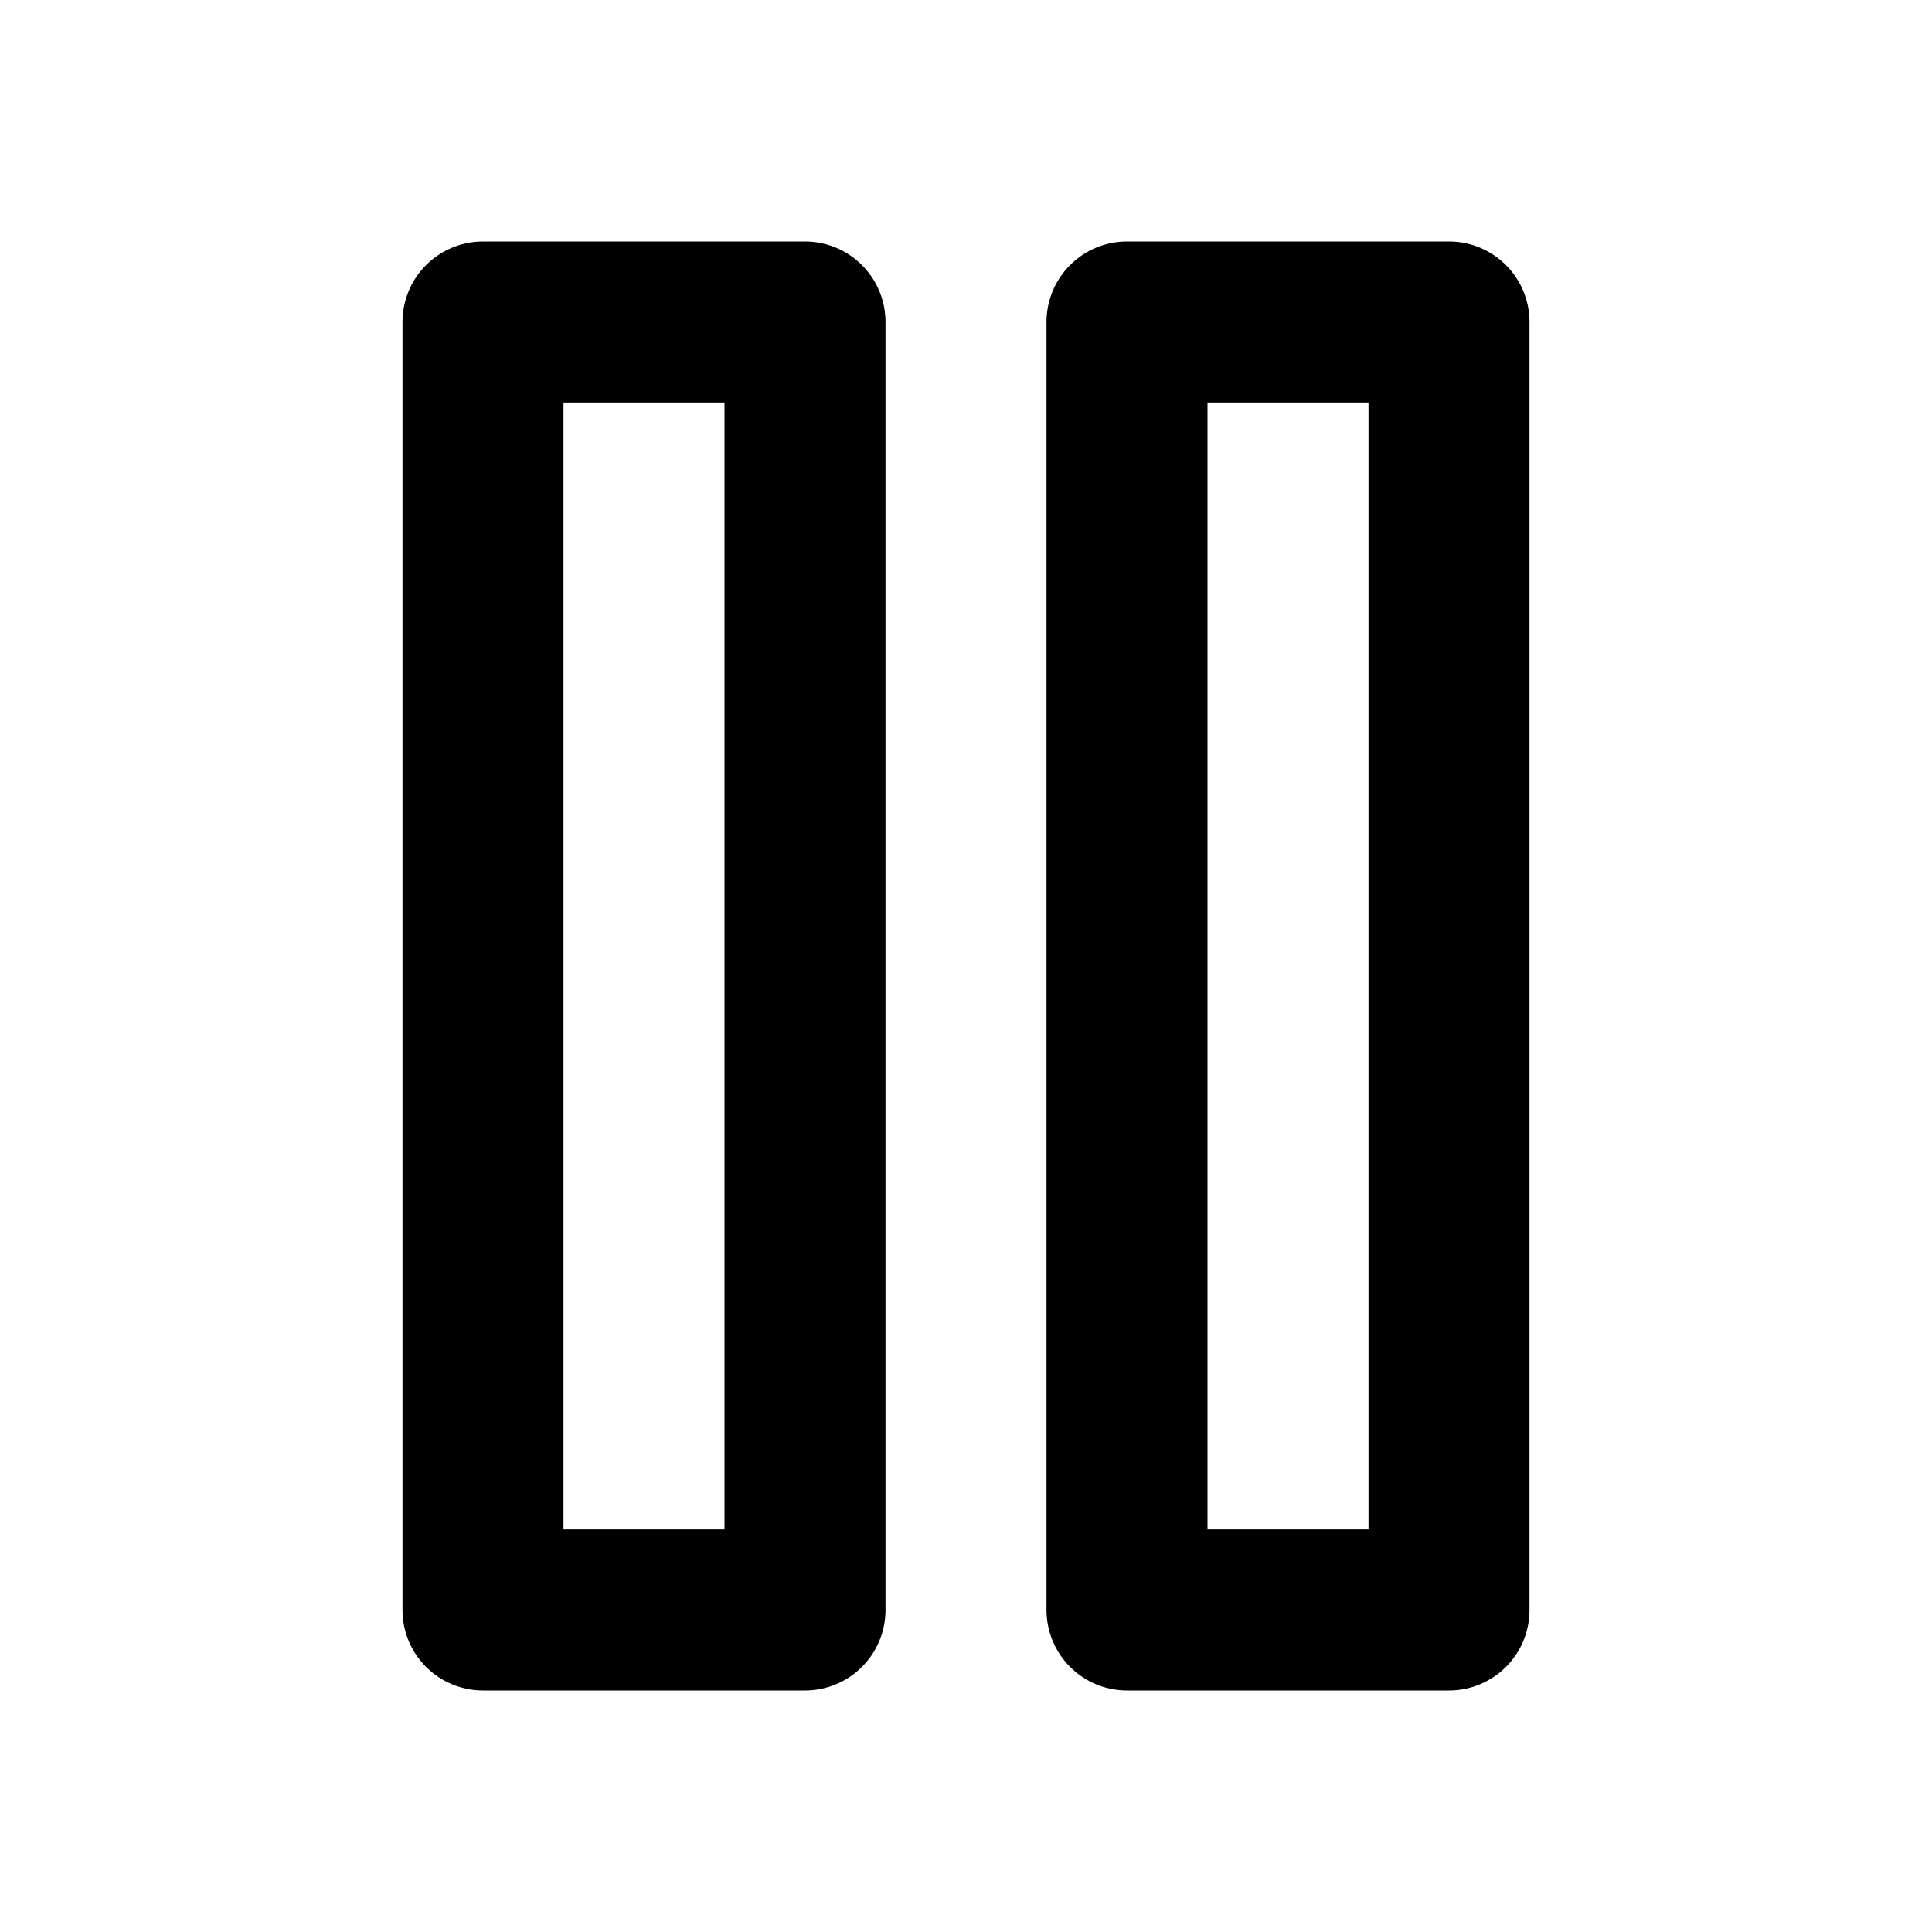
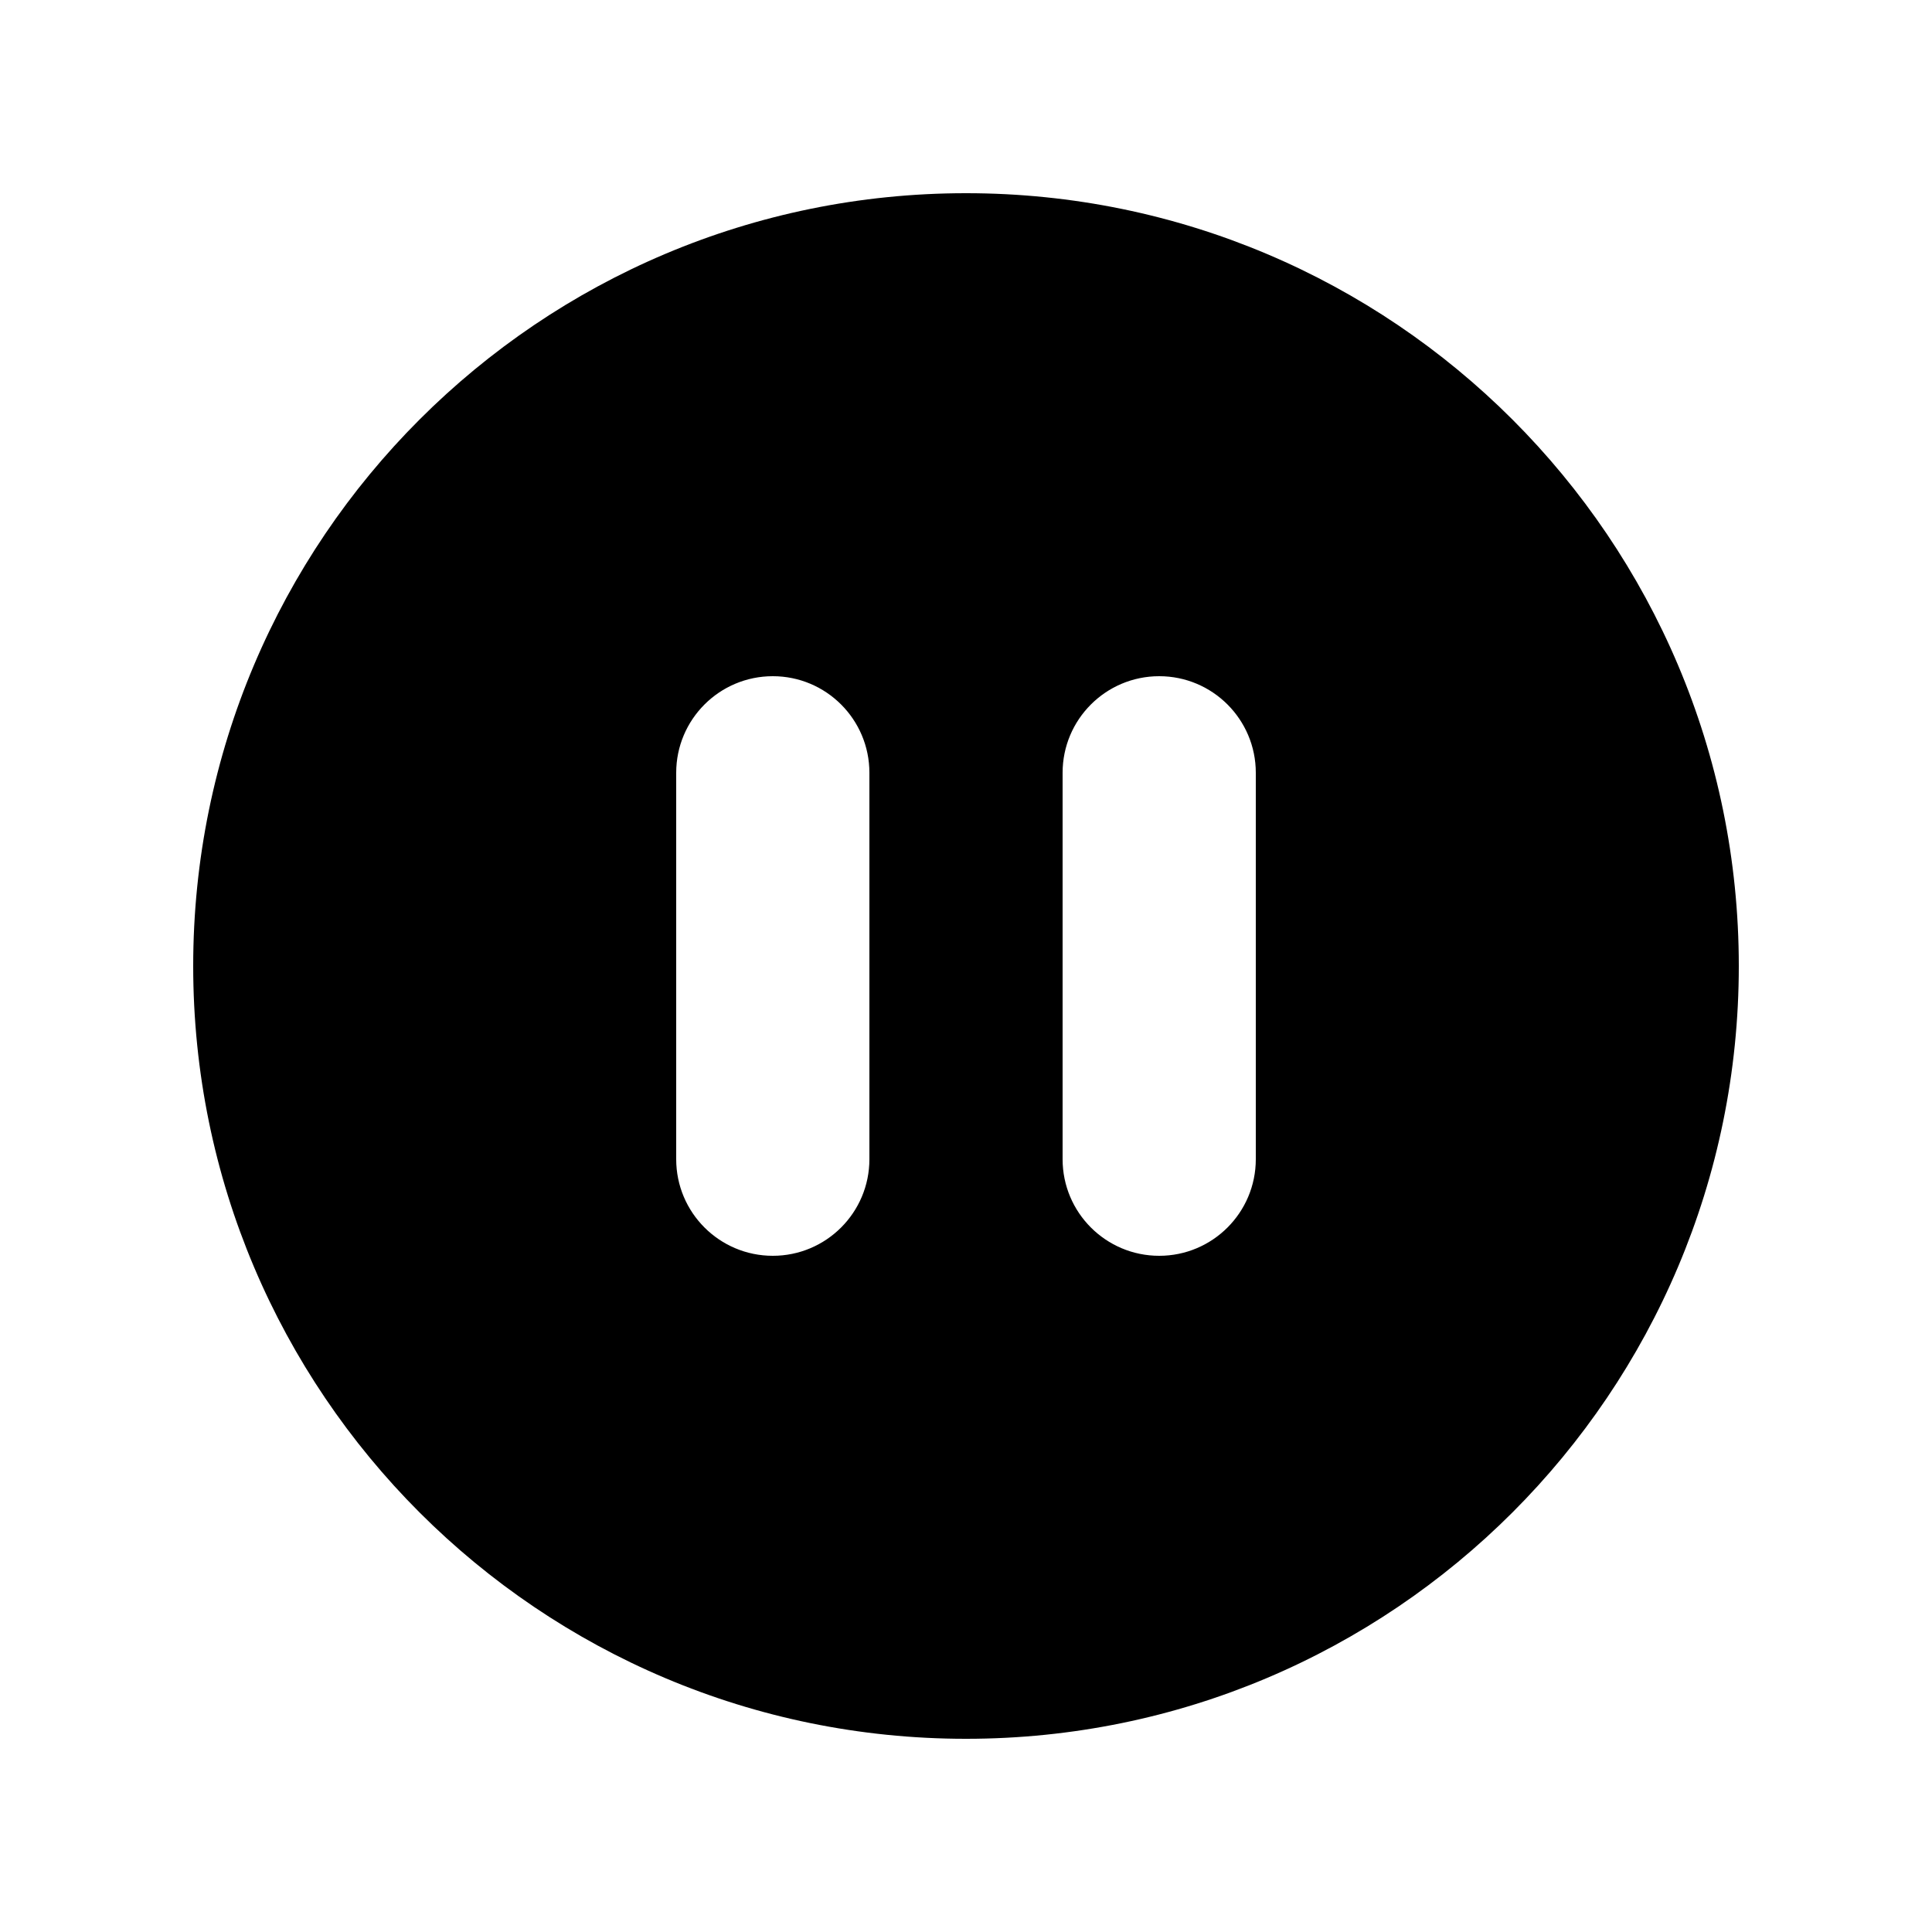
- <svg xmlns="http://www.w3.org/2000/svg" width="24" height="24" viewBox="0 0 24 24" fill="none" stroke="currentColor" stroke-width="2" stroke-linecap="round" stroke-linejoin="round" class="feather feather-pause">
-   <rect x="6" y="4" width="4" height="16" />
-   <rect x="14" y="4" width="4" height="16" />
+ <svg xmlns="http://www.w3.org/2000/svg" class="h-5 w-5" viewBox="0 0 20 20" fill="currentColor">
+   <path fill-rule="evenodd" d="M18 10a8 8 0 11-16 0 8 8 0 0116 0zM7 8a1 1 0 012 0v4a1 1 0 11-2 0V8zm5-1a1 1 0 00-1 1v4a1 1 0 102 0V8a1 1 0 00-1-1z" clip-rule="evenodd" />
</svg>
